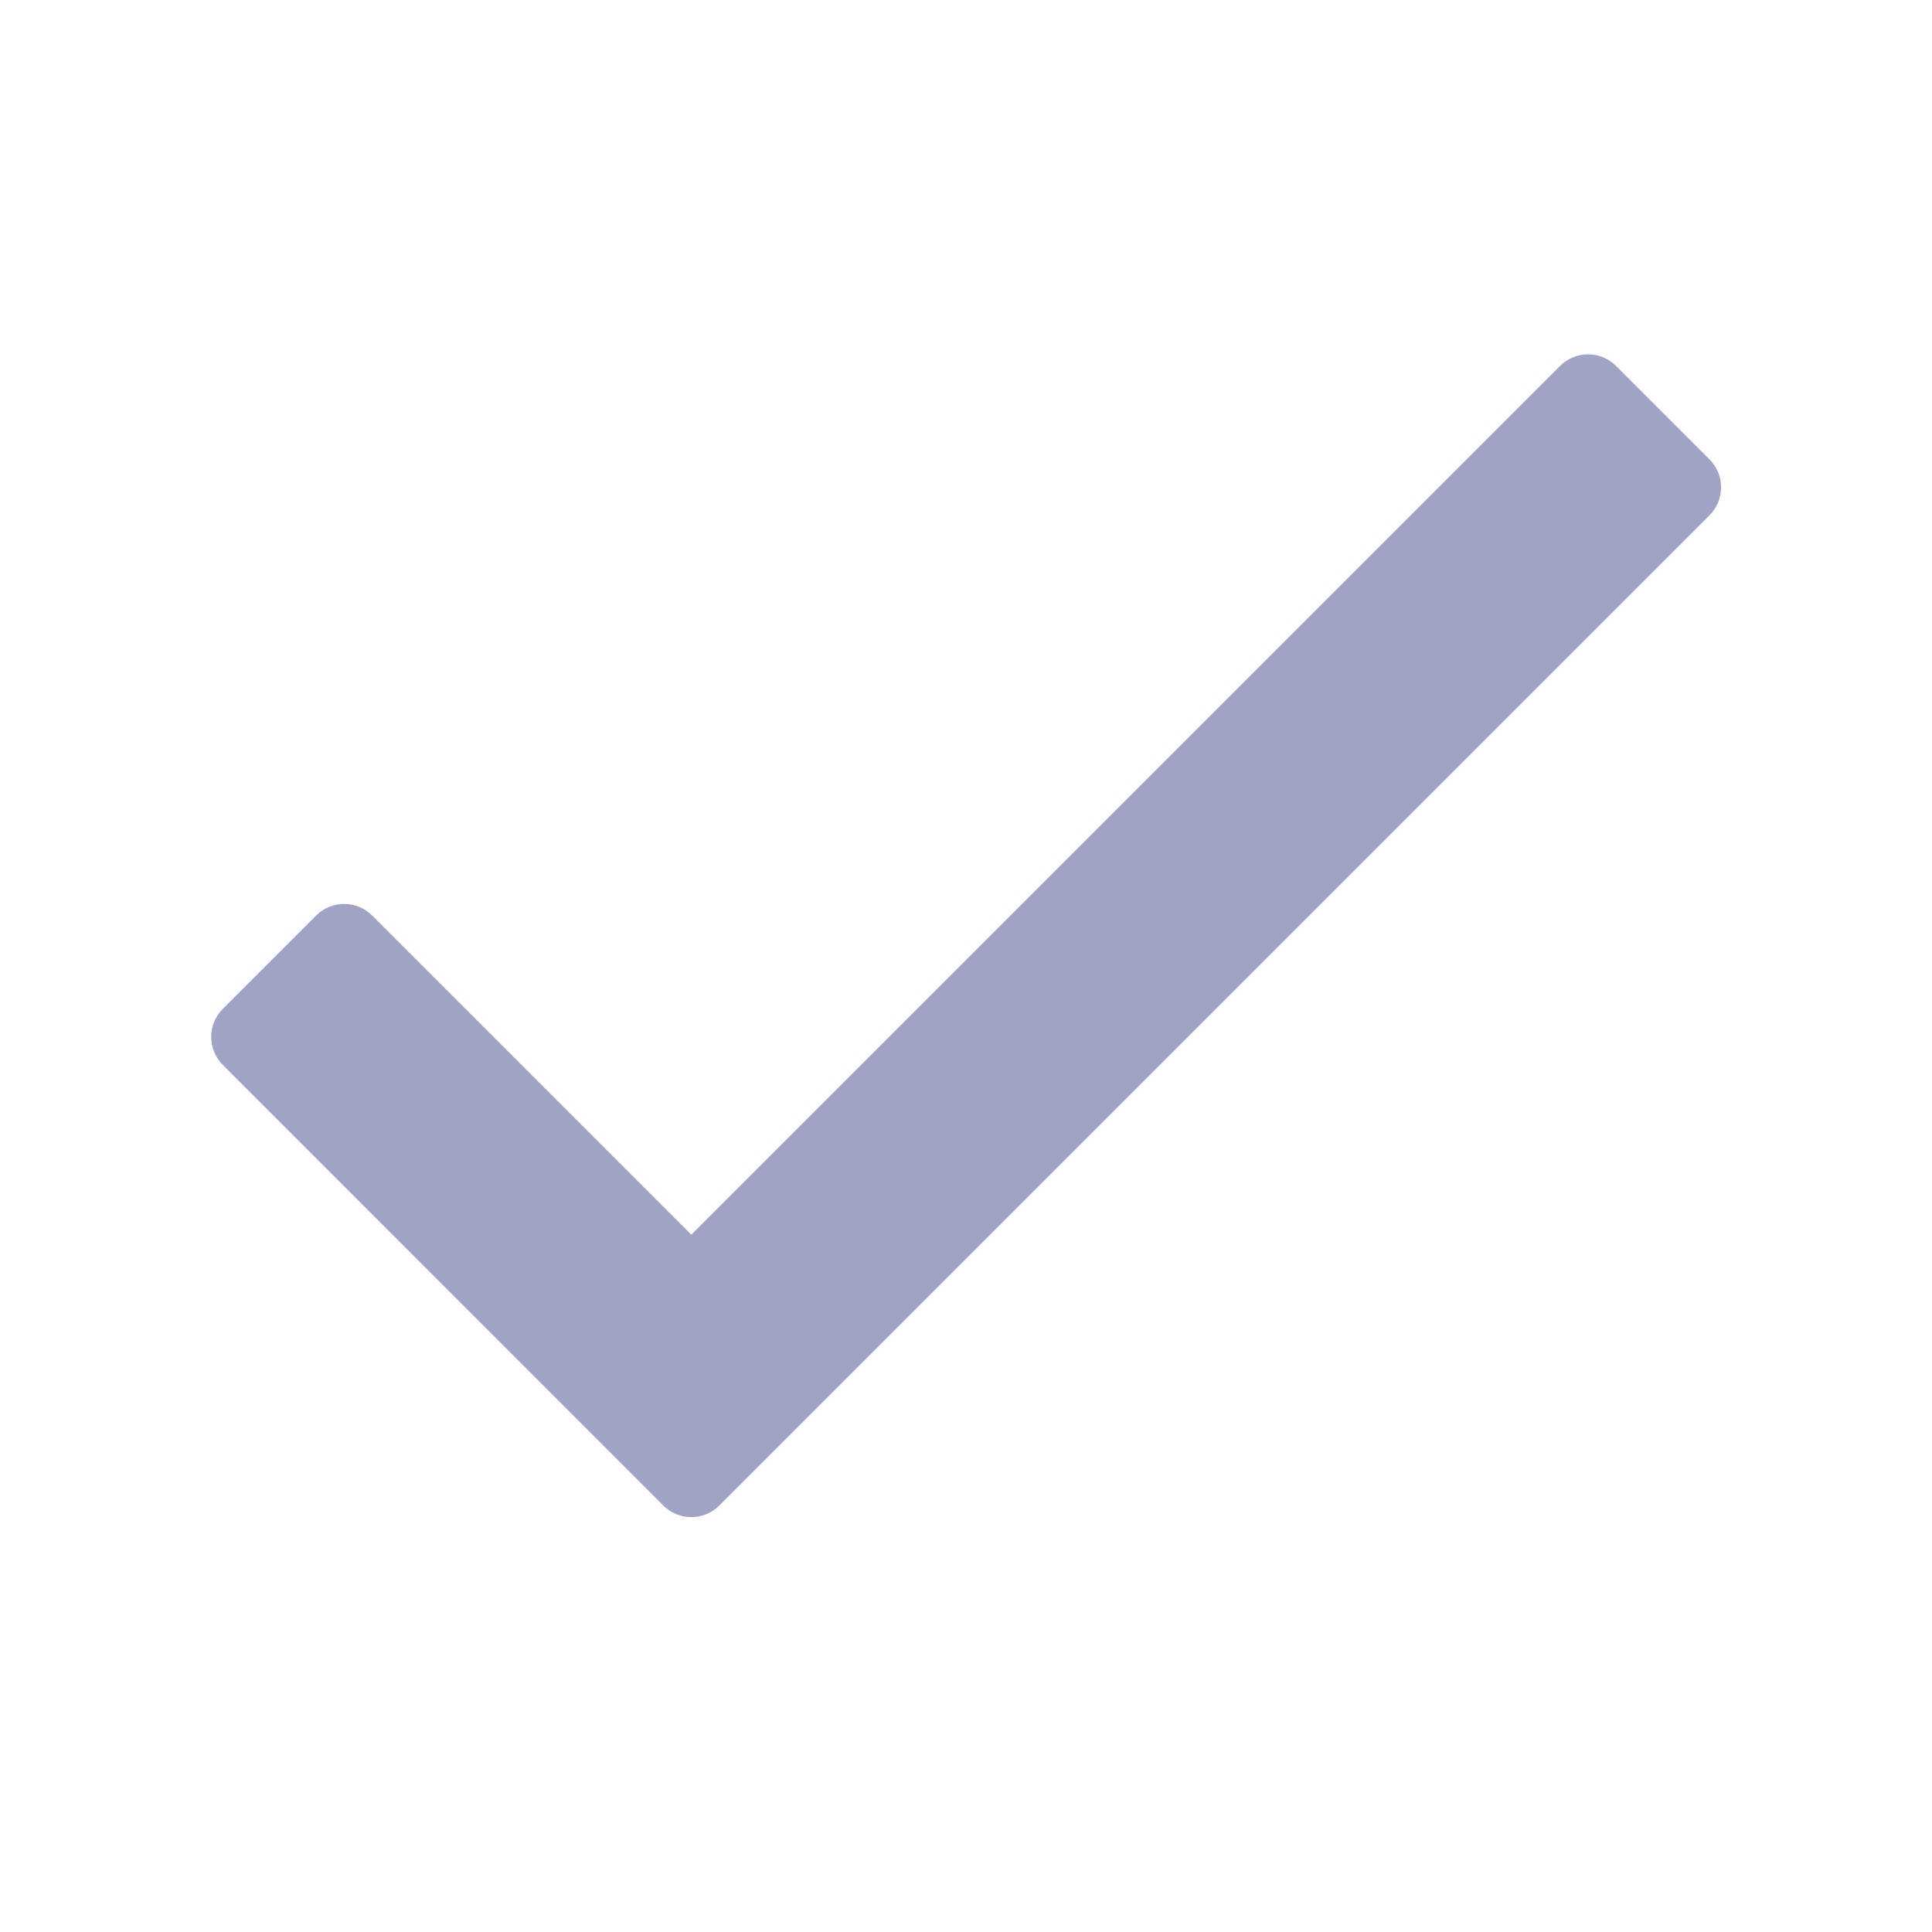
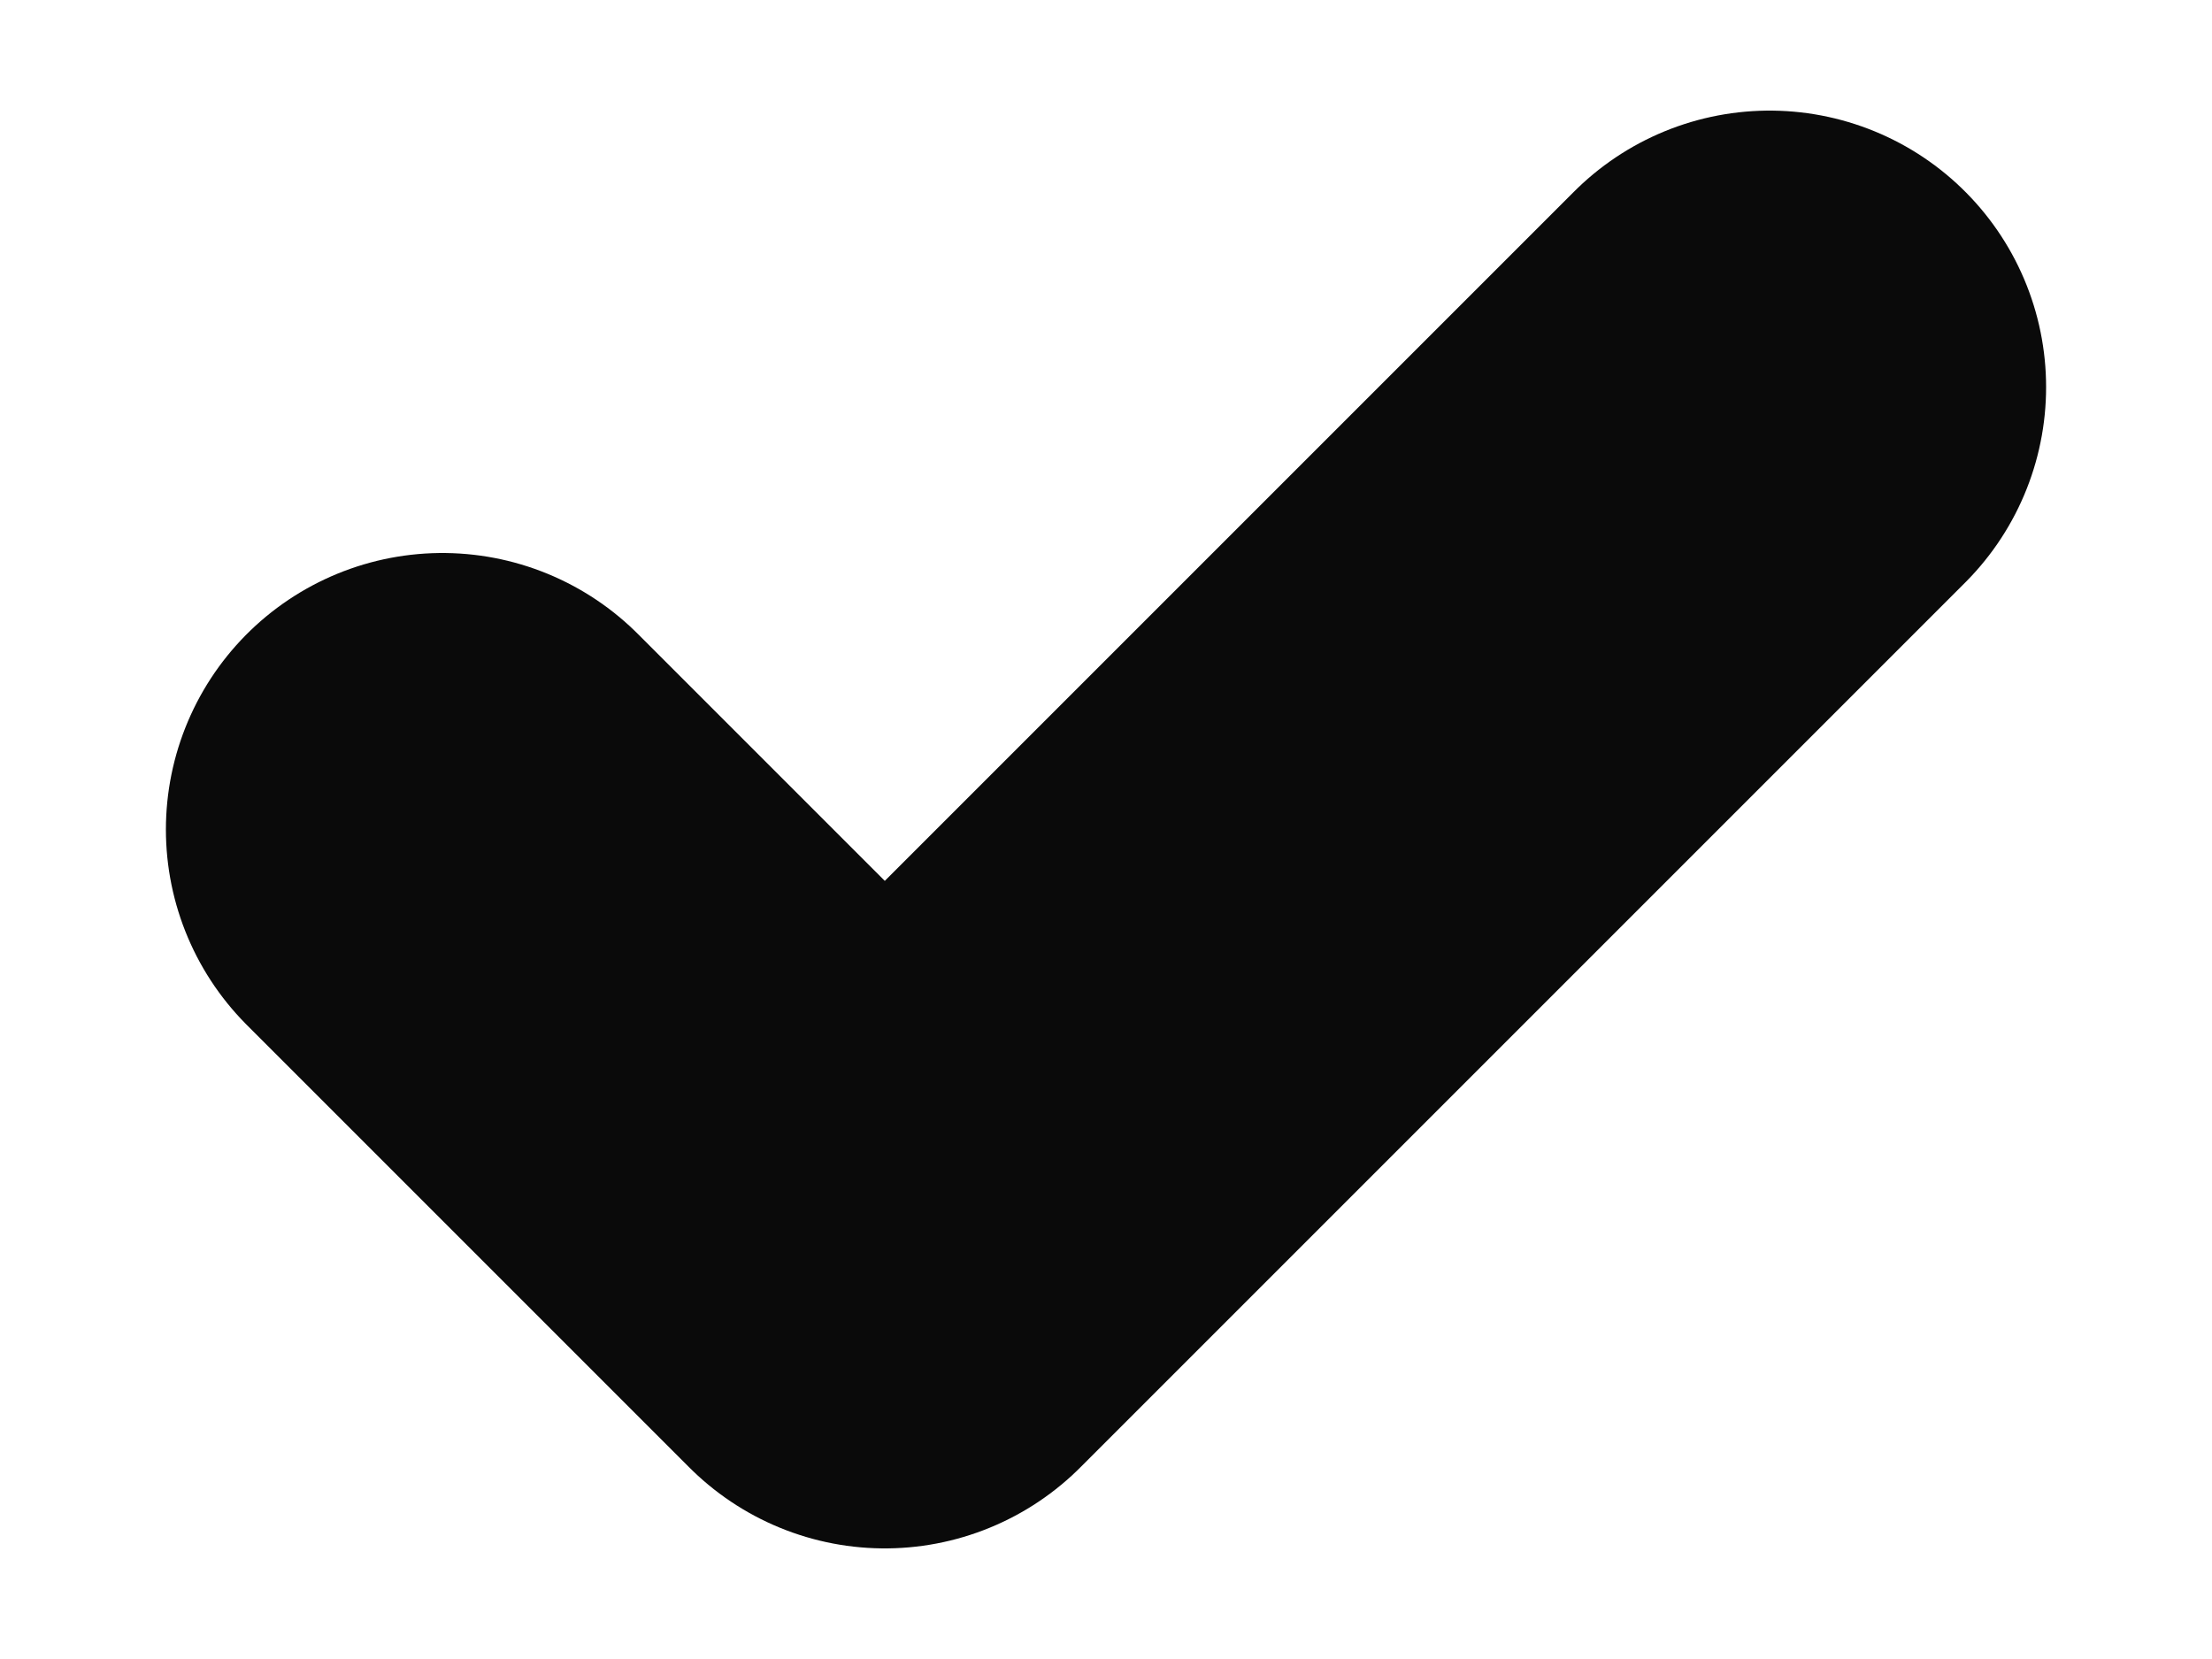
- <svg xmlns="http://www.w3.org/2000/svg" width="16" height="16" viewBox="0 0 16 16">
-   <g id="ic_checked" transform="translate(-1608 -84)">
-     <rect id="Rectangle_520" data-name="Rectangle 520" width="16" height="16" transform="translate(1608 84)" fill="none" />
-     <path id="Path_4470" data-name="Path 4470" d="M11.918-9.968,4.725-2.775,2.082-5.418a.328.328,0,0,0-.464,0l-.773.773a.328.328,0,0,0,0,.464L4.493-.532a.328.328,0,0,0,.464,0l8.2-8.2a.328.328,0,0,0,0-.464l-.773-.773A.328.328,0,0,0,11.918-9.968Z" transform="translate(1609 97)" fill="#a0a3c4" />
-   </g>
+ <svg xmlns="http://www.w3.org/2000/svg" width="8" height="6" viewBox="0 0 8 6" fill="none">
+   <path d="M1.6 3L3.2 4.6L6.4 1.4" stroke="#0A0A0A" stroke-width="2" stroke-linecap="round" stroke-linejoin="round" />
</svg>
